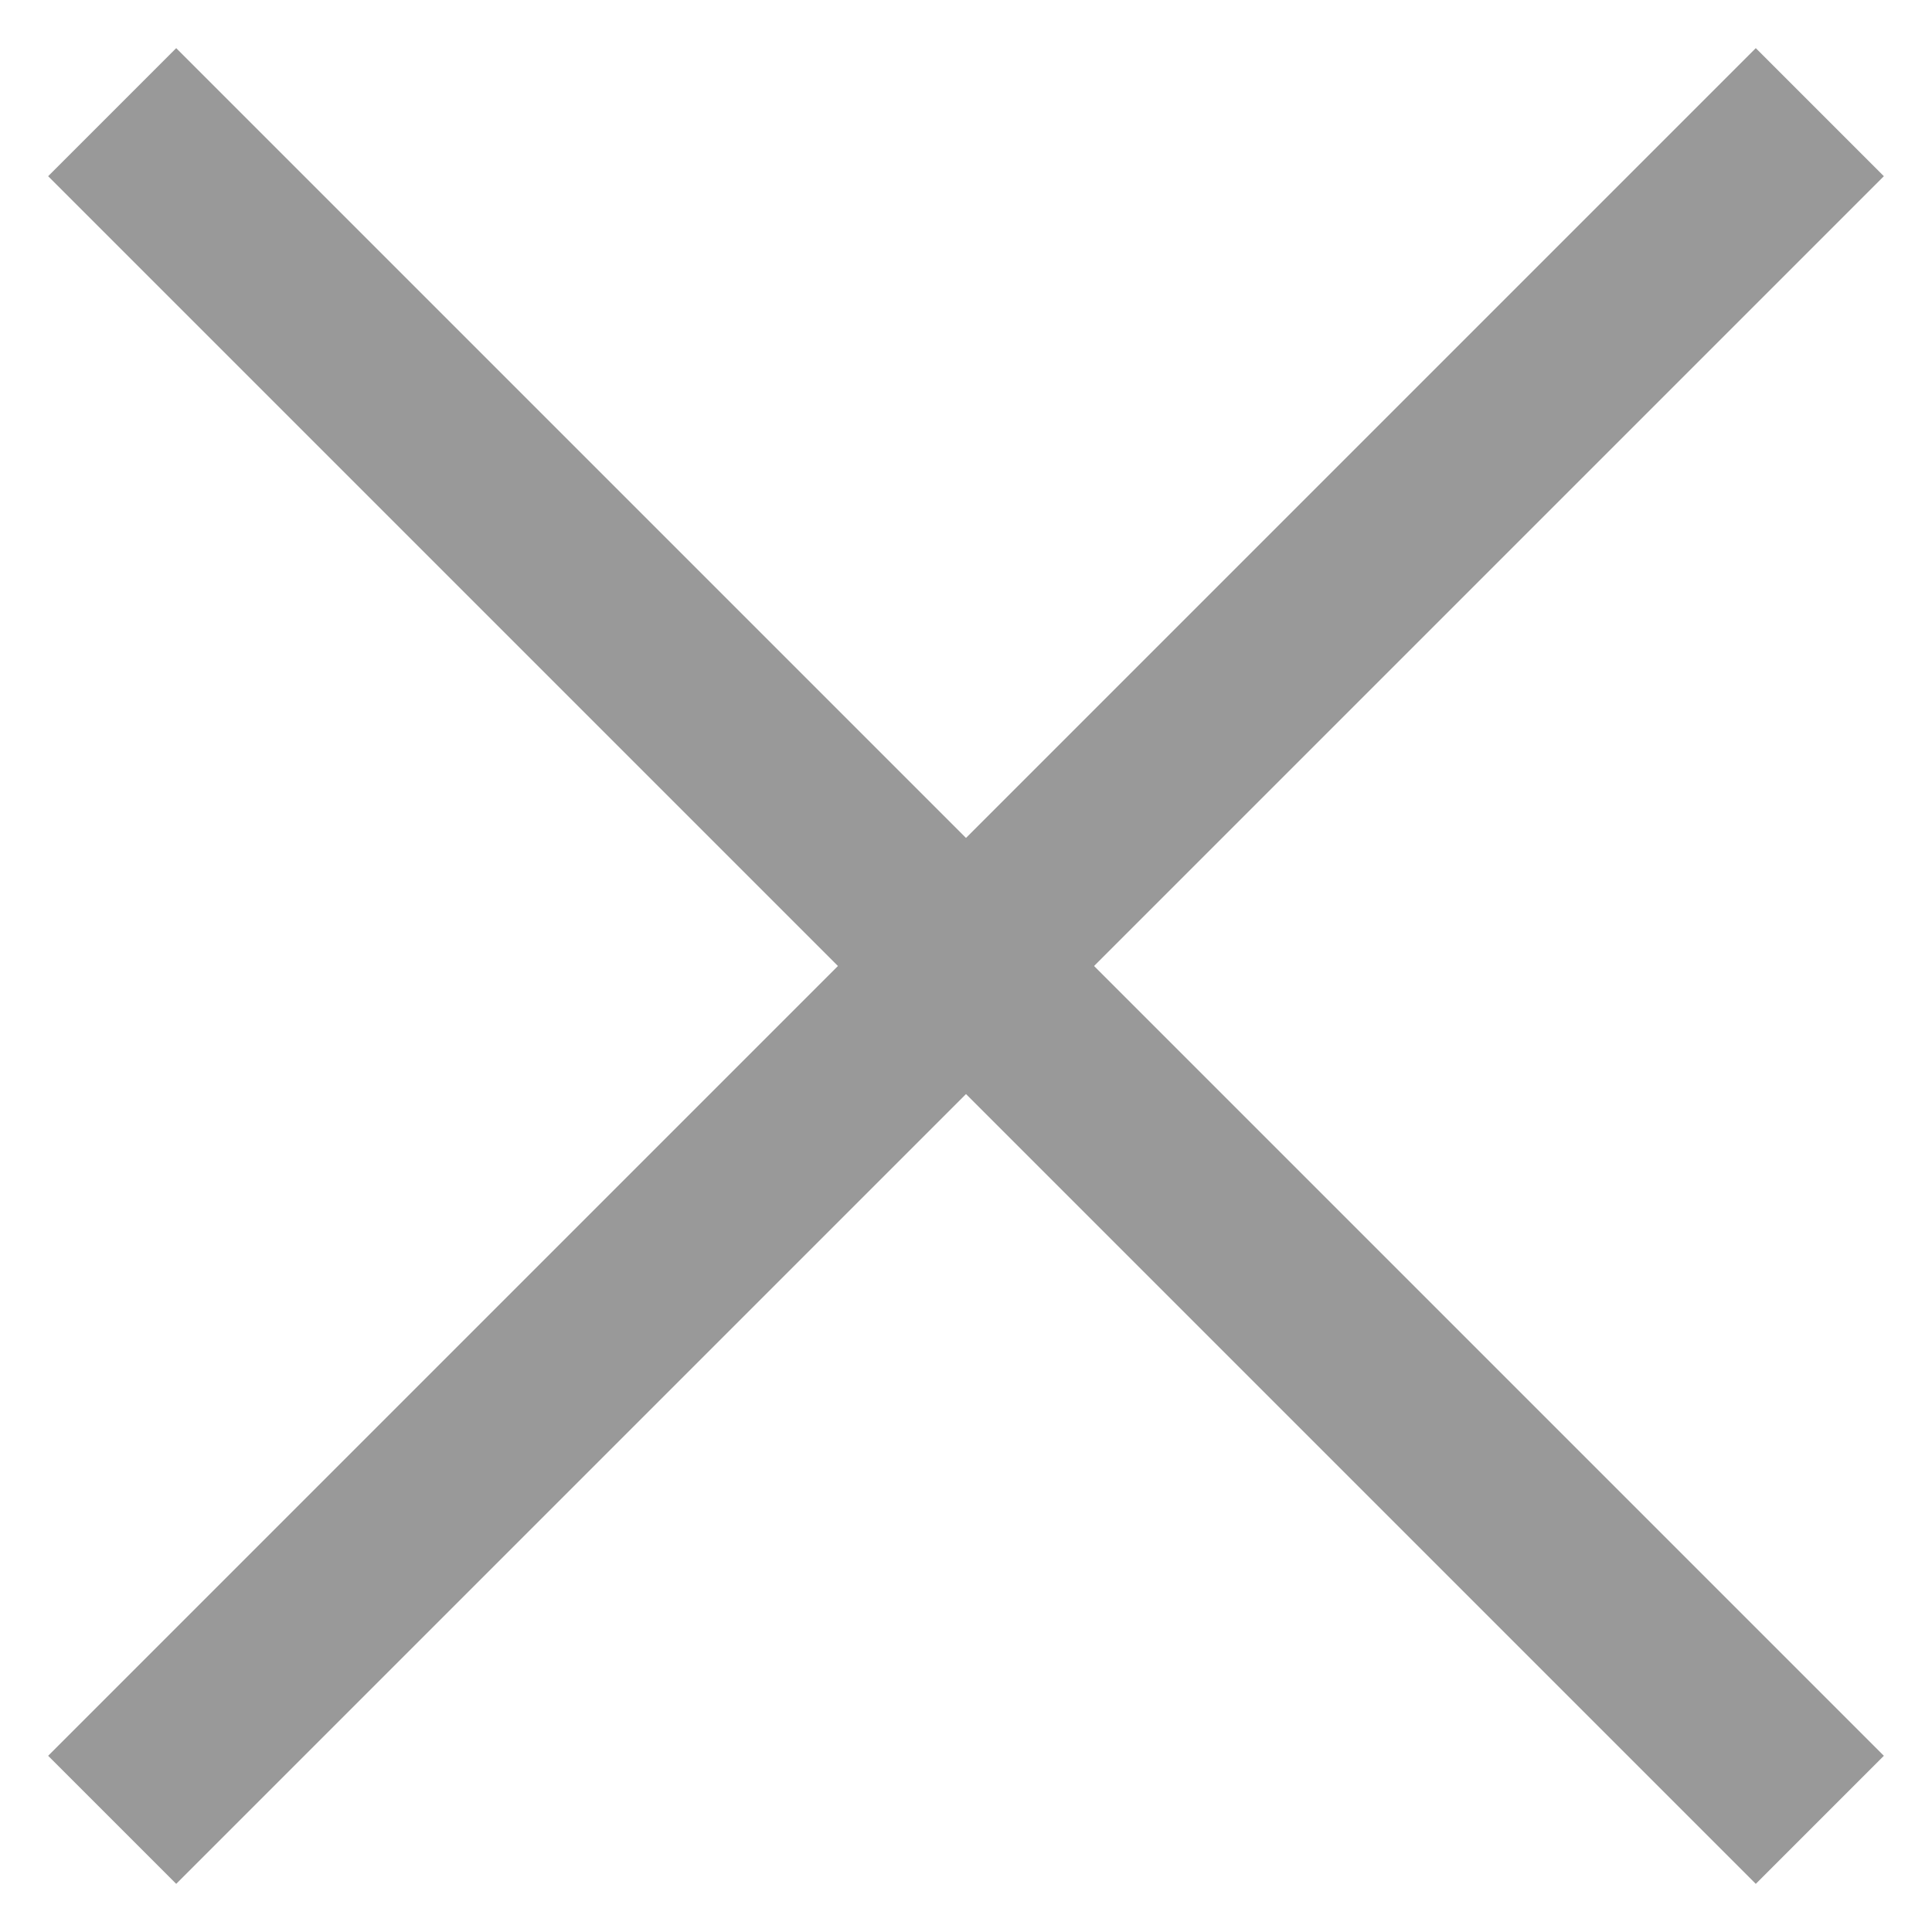
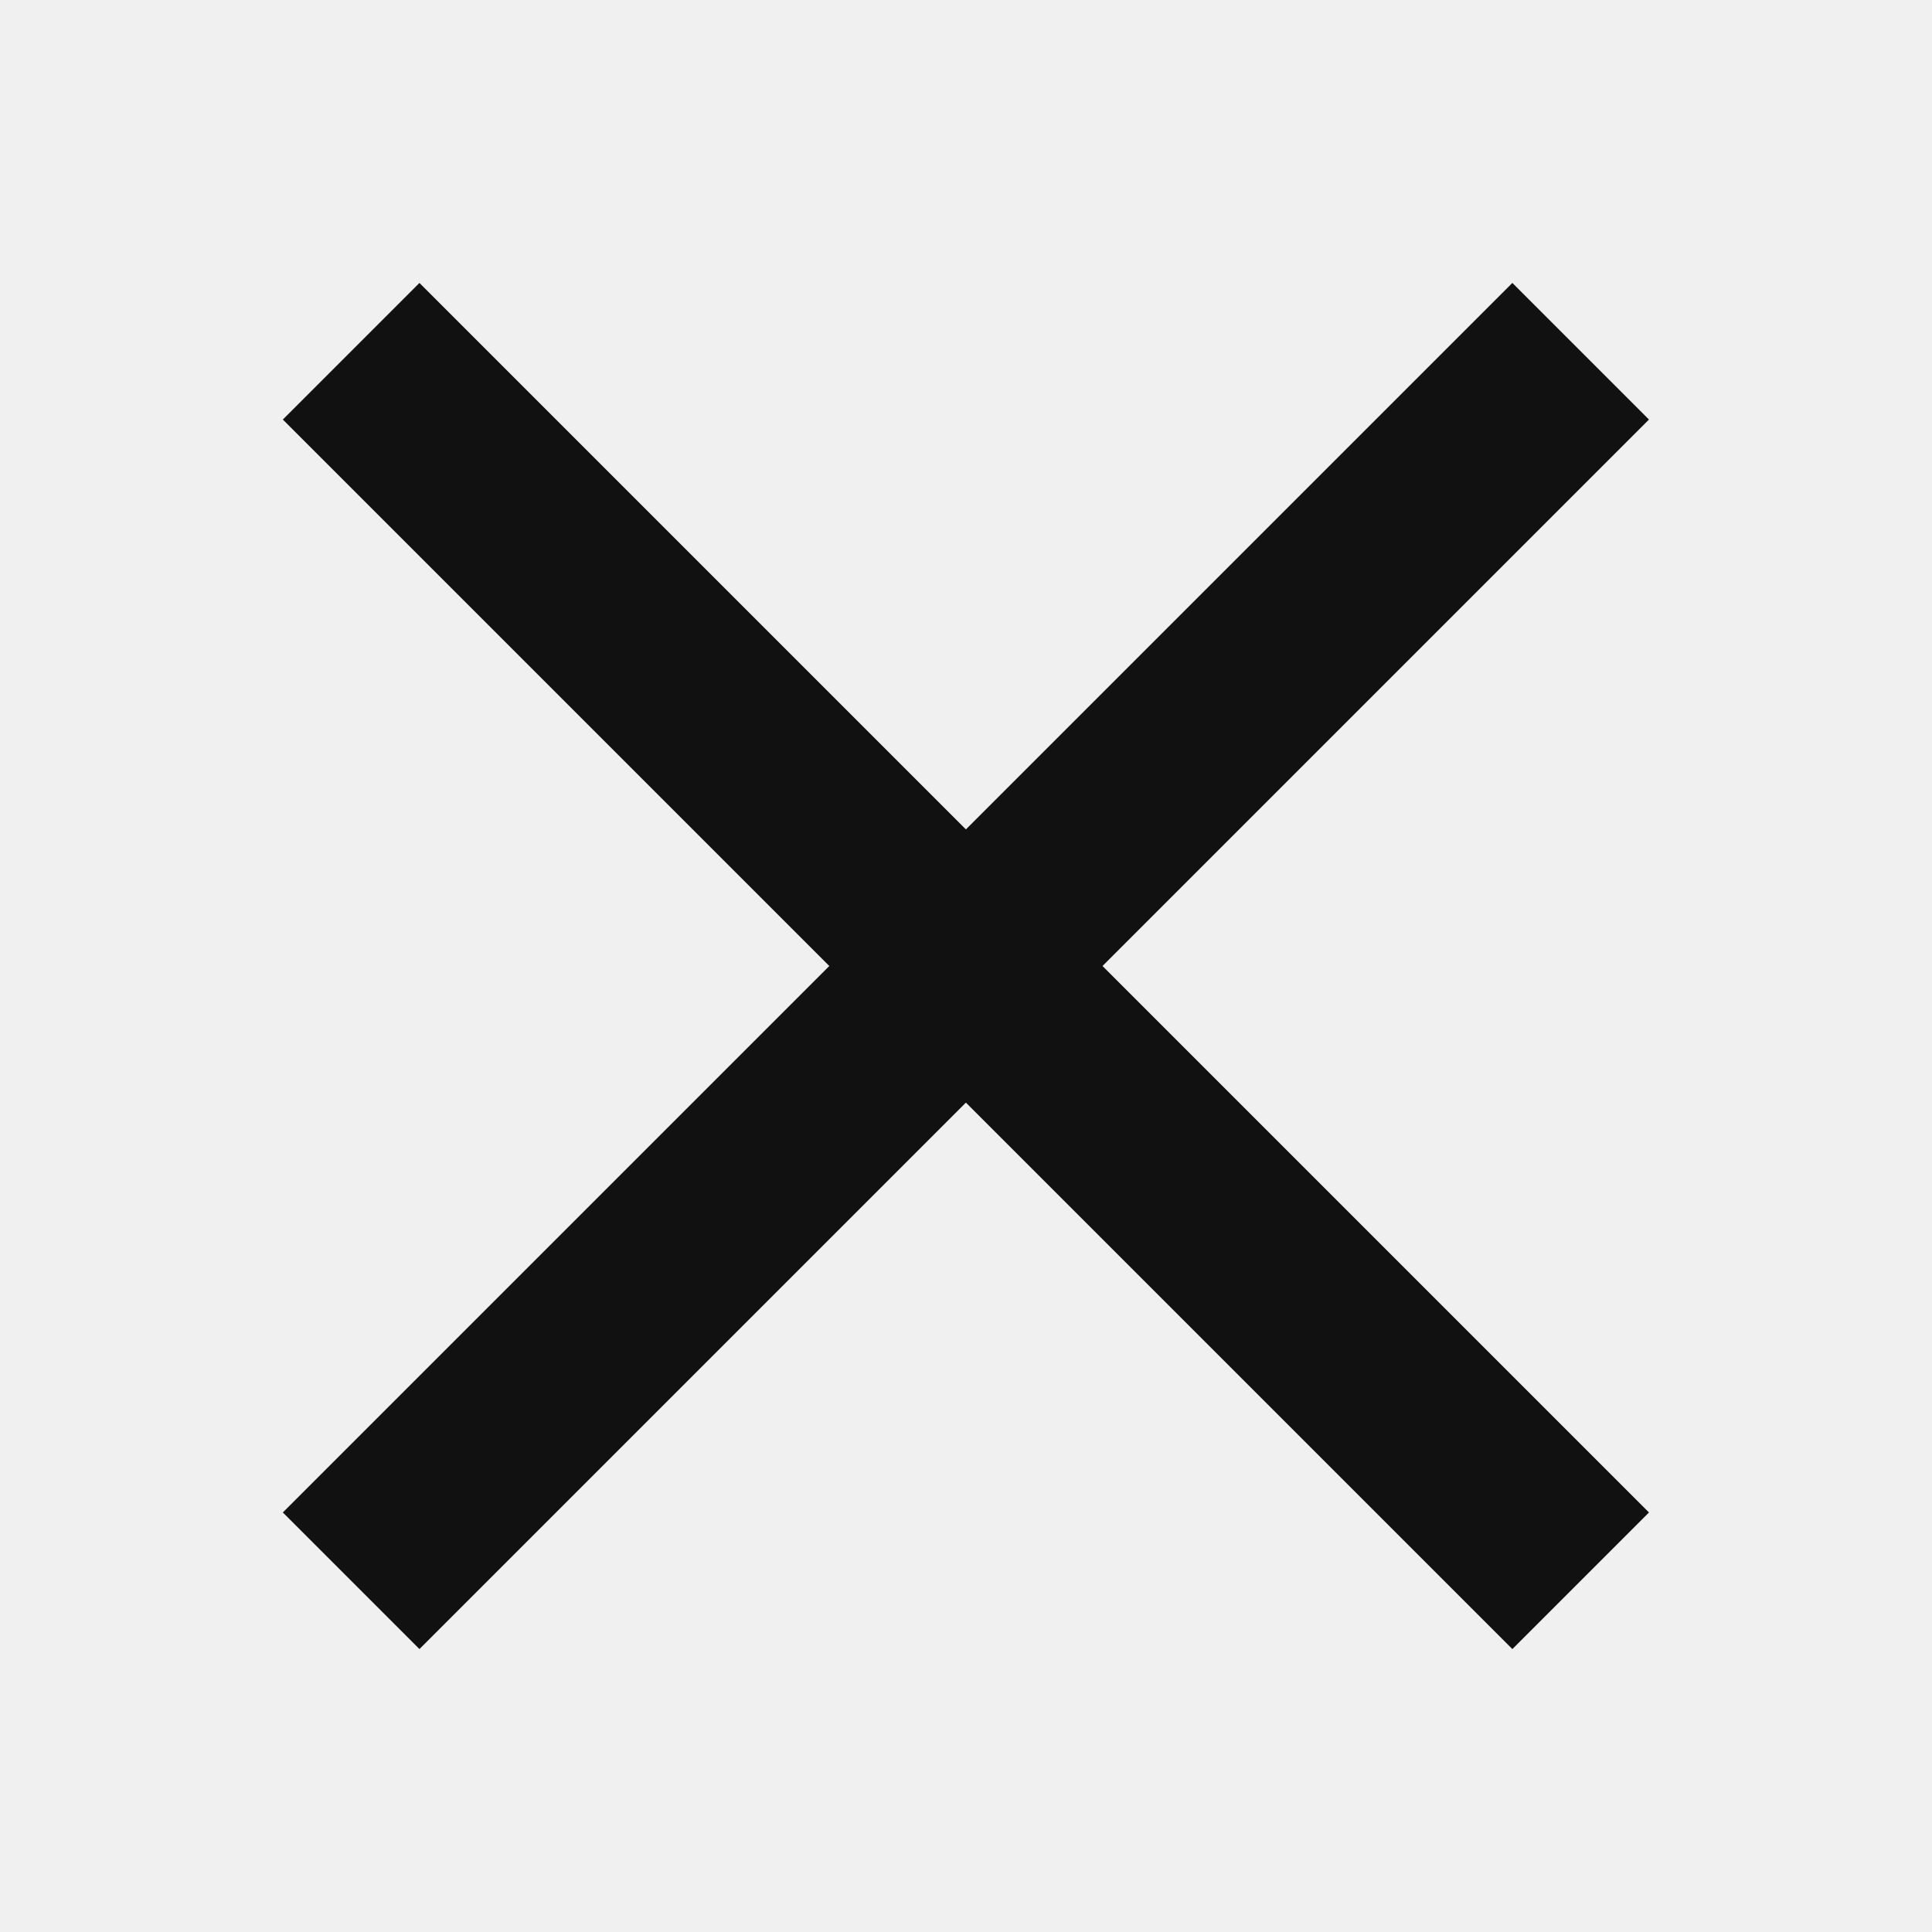
- <svg xmlns="http://www.w3.org/2000/svg" width="16" height="16" viewBox="0 0 16 16" fill="none">
-   <rect width="16" height="16" fill="white" />
-   <path d="M15.071 15.071L0.929 0.929" stroke="#999999" stroke-width="1.5" />
-   <path d="M0.929 15.071L15.071 0.929" stroke="#999999" stroke-width="1.5" />
+ <svg xmlns="http://www.w3.org/2000/svg" width="20" height="20" viewBox="0 0 20 20" fill="none">
+   <path d="M16.363 3.636L3.635 16.364" stroke="#111111" stroke-width="2" />
+   <path d="M16.363 16.364L3.635 3.636" stroke="#111111" stroke-width="2" />
</svg>
